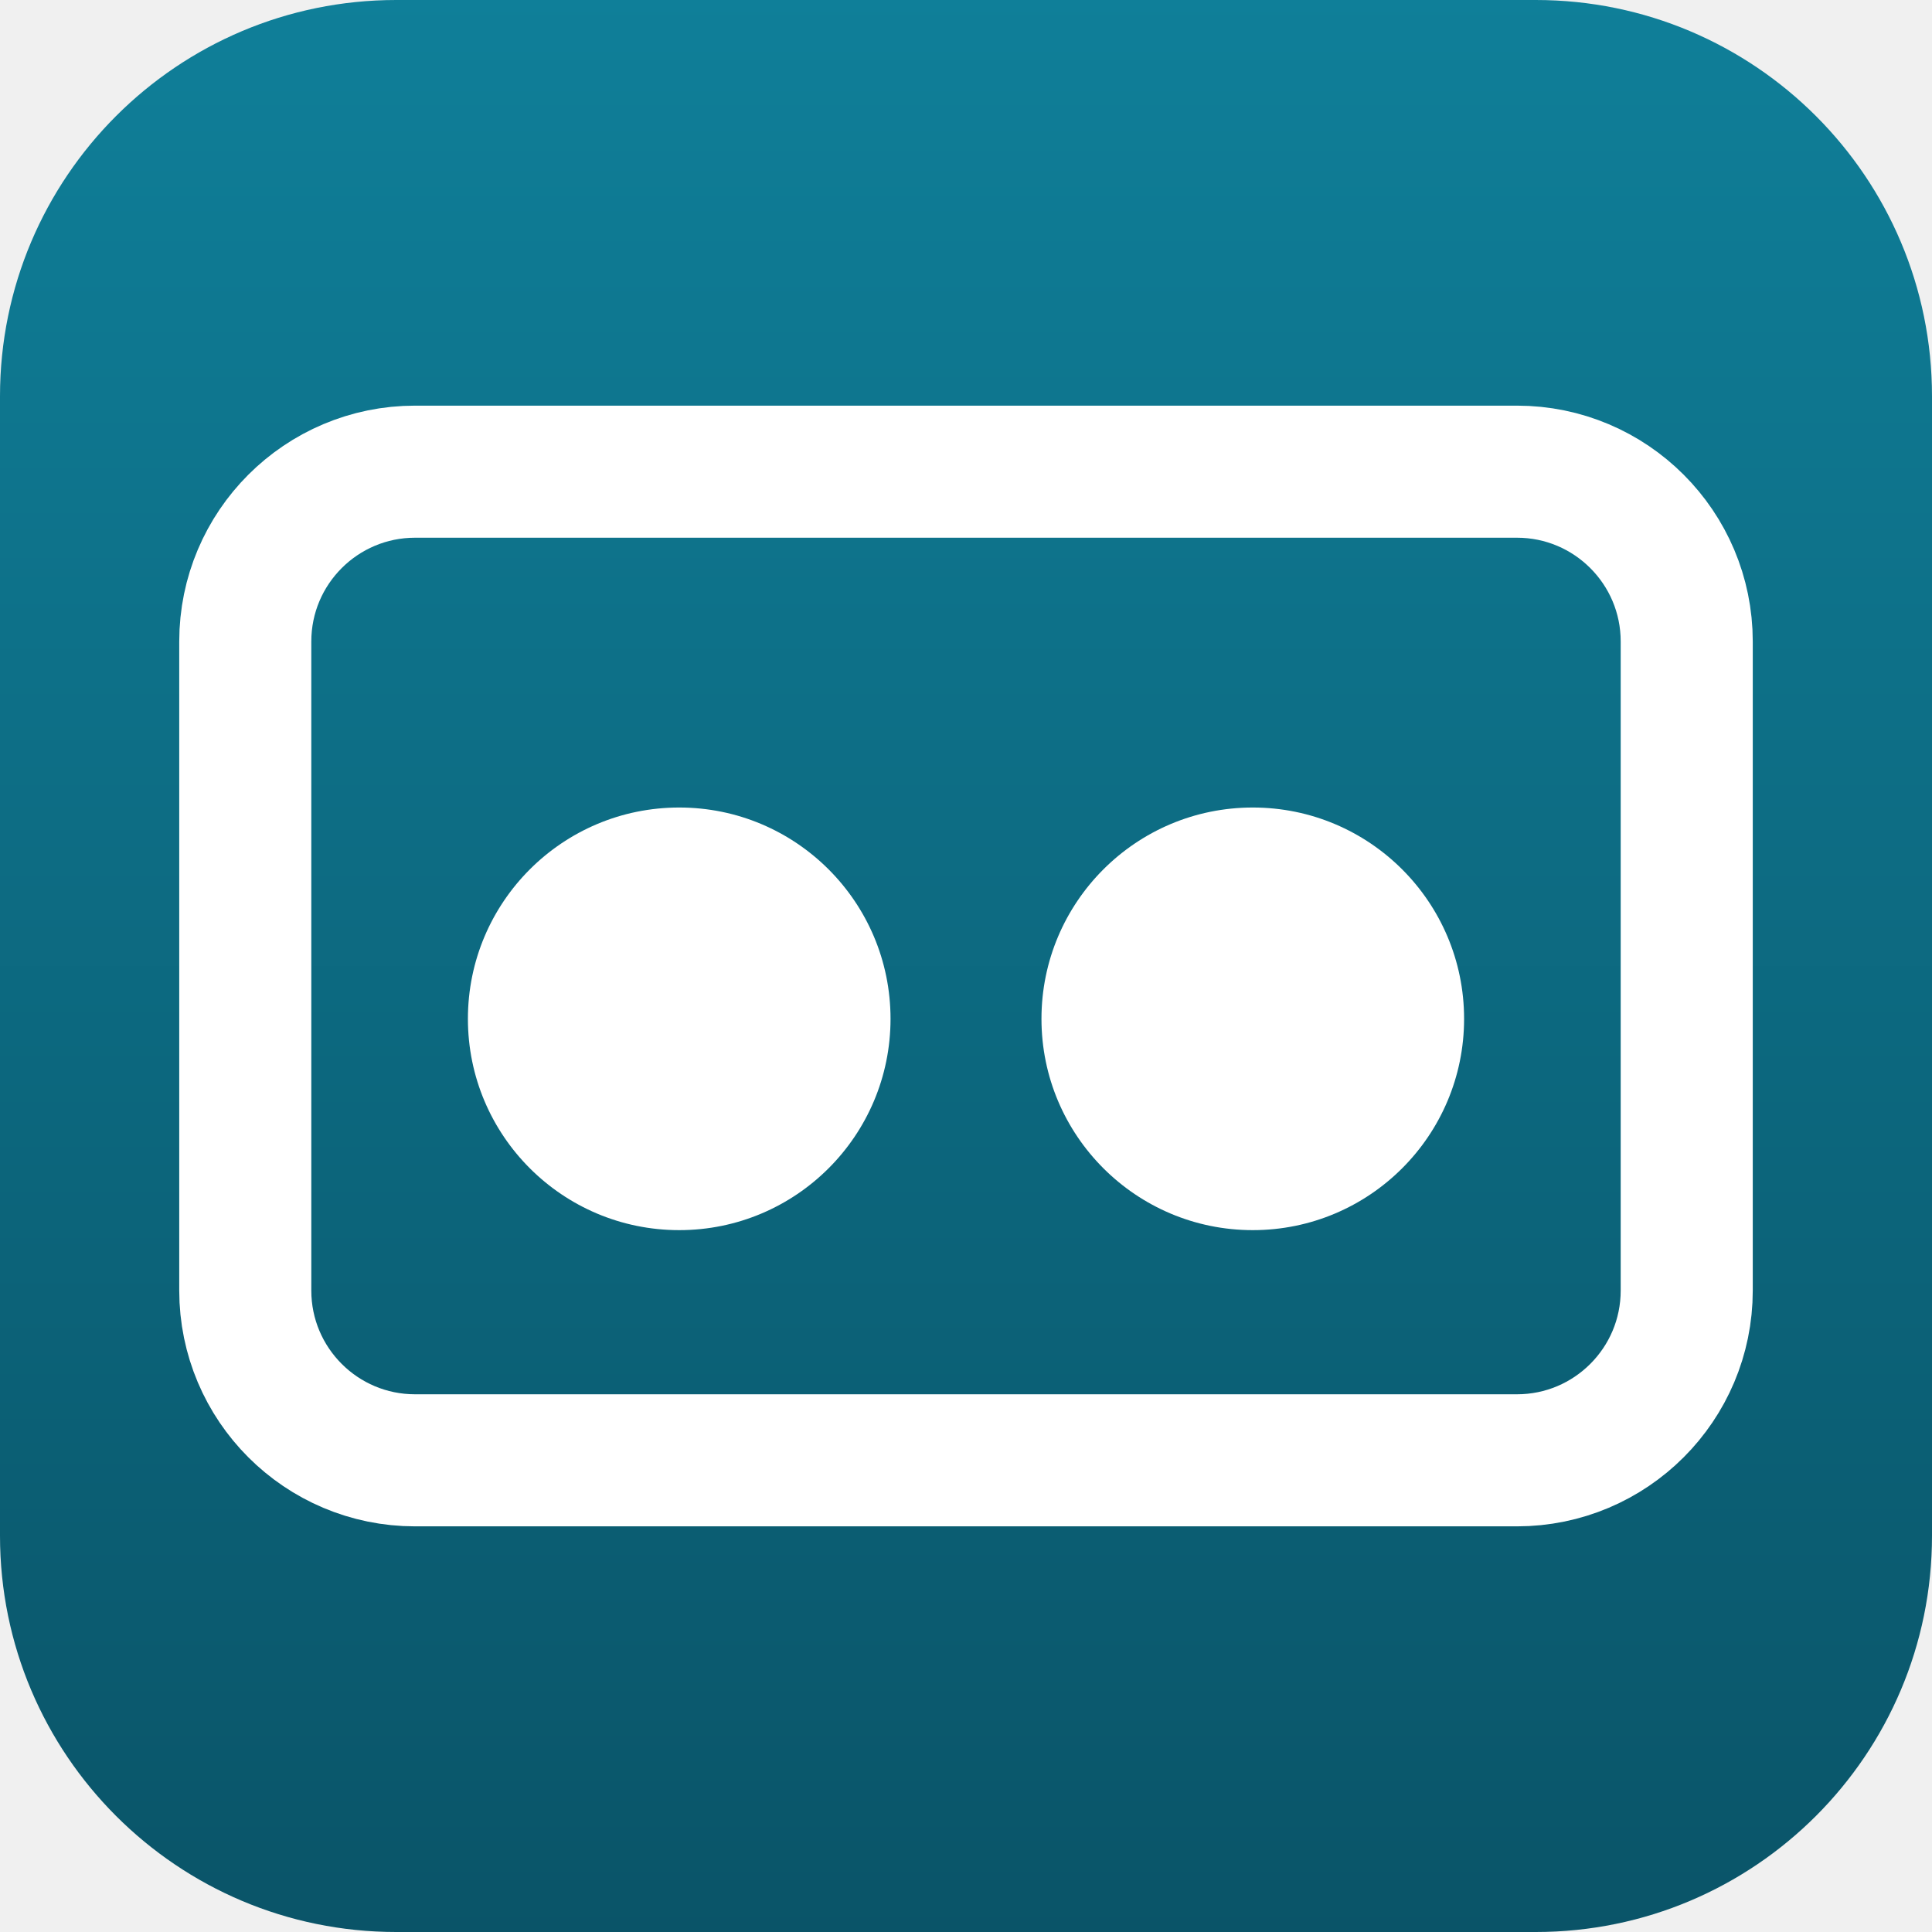
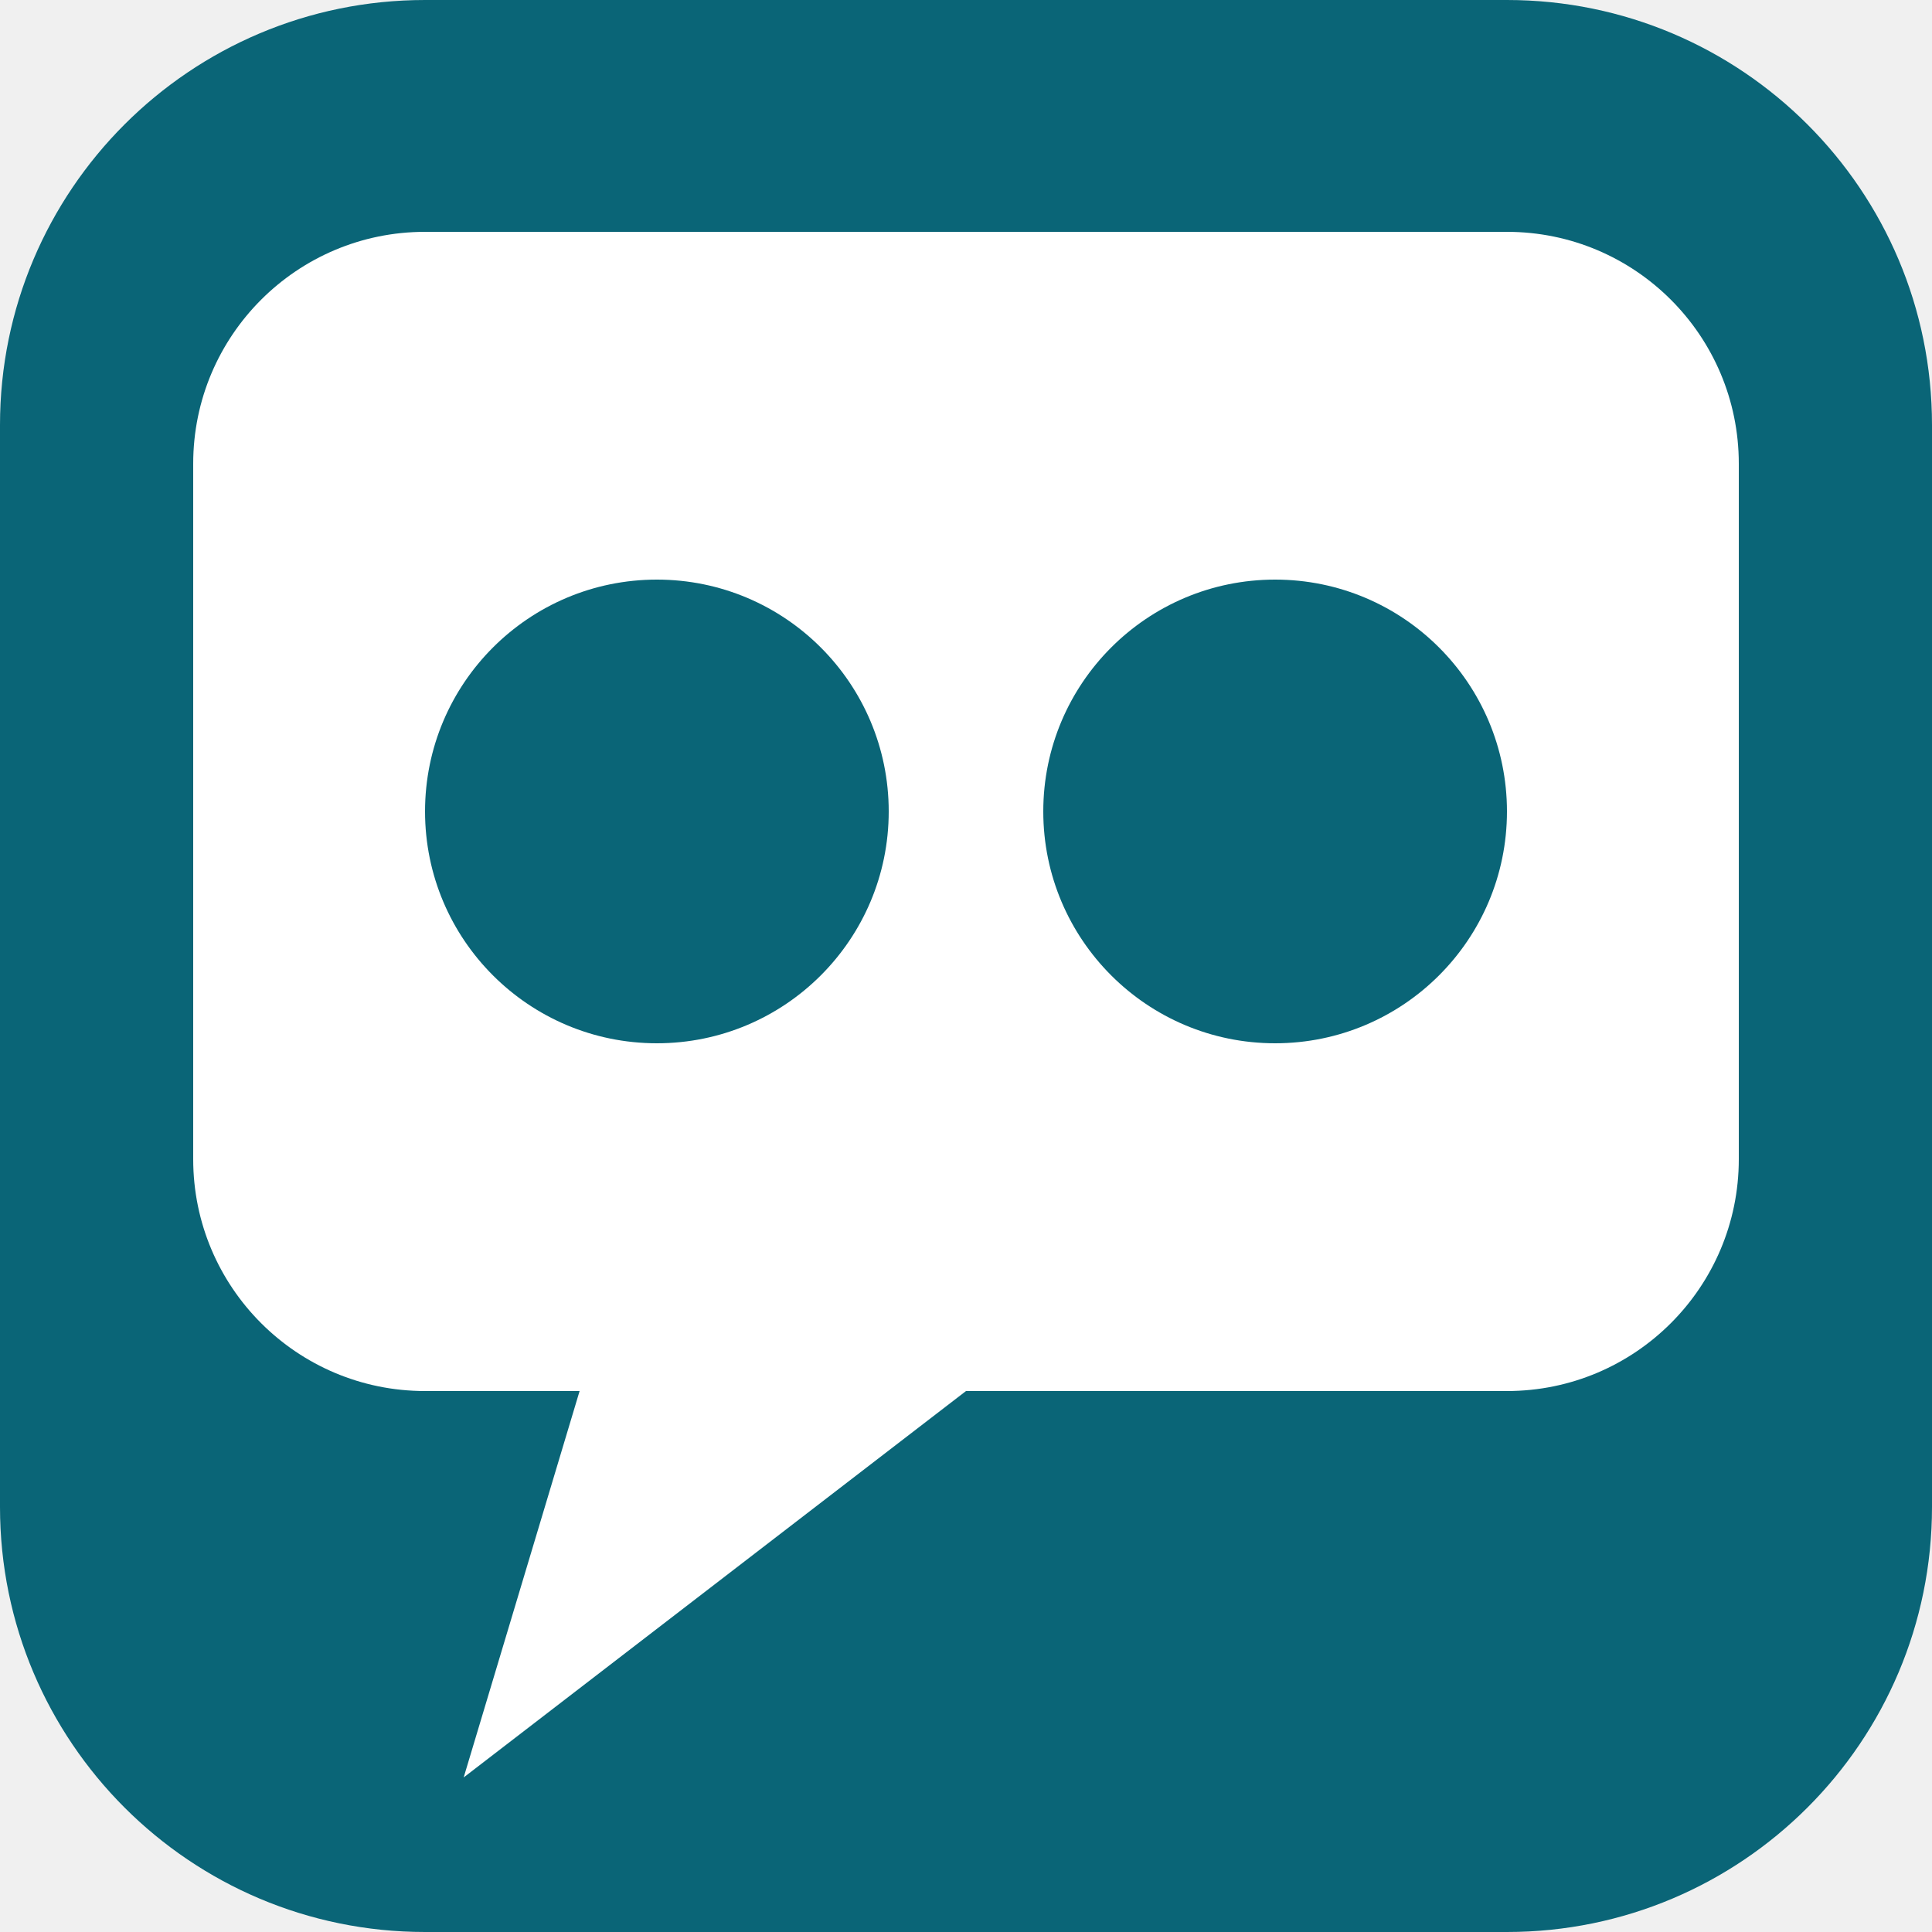
- <svg xmlns="http://www.w3.org/2000/svg" width="1024" height="1024" viewBox="0 0 1024 1024">
-   <defs>
-     <linearGradient id="deep" x1="0" y1="0" x2="0" y2="1">
-       <stop offset="0" stop-color="#0f7f99" />
-       <stop offset="1" stop-color="#0a5468" />
-     </linearGradient>
-   </defs>
-   <rect x="0" y="0" width="1024" height="1024" rx="210" fill="url(#deep)" />
-   <rect x="130" y="250" width="764" height="524" rx="90" fill="none" stroke="#fff" stroke-width="70" />
-   <circle cx="360" cy="540" r="112" fill="#fff" />
-   <circle cx="664" cy="540" r="112" fill="#fff" />
+ <svg xmlns="http://www.w3.org/2000/svg" viewBox="0 0 100 100" width="1024" height="1024">
+   <rect width="100" height="100" rx="22" fill="#0a6577" />
+   <path d="M22 12 H78 A12 12 0 0 1 90 24 V60 A12 12 0 0 1 78 72 H50 L24 92 L30 72 H22 A12 12 0 0 1 10 60 V24 A12 12 0 0 1 22 12Z" fill="#ffffff" />
+   <circle cx="34" cy="42" r="12" fill="#0a6577" />
+   <circle cx="66" cy="42" r="12" fill="#0a6577" />
</svg>
